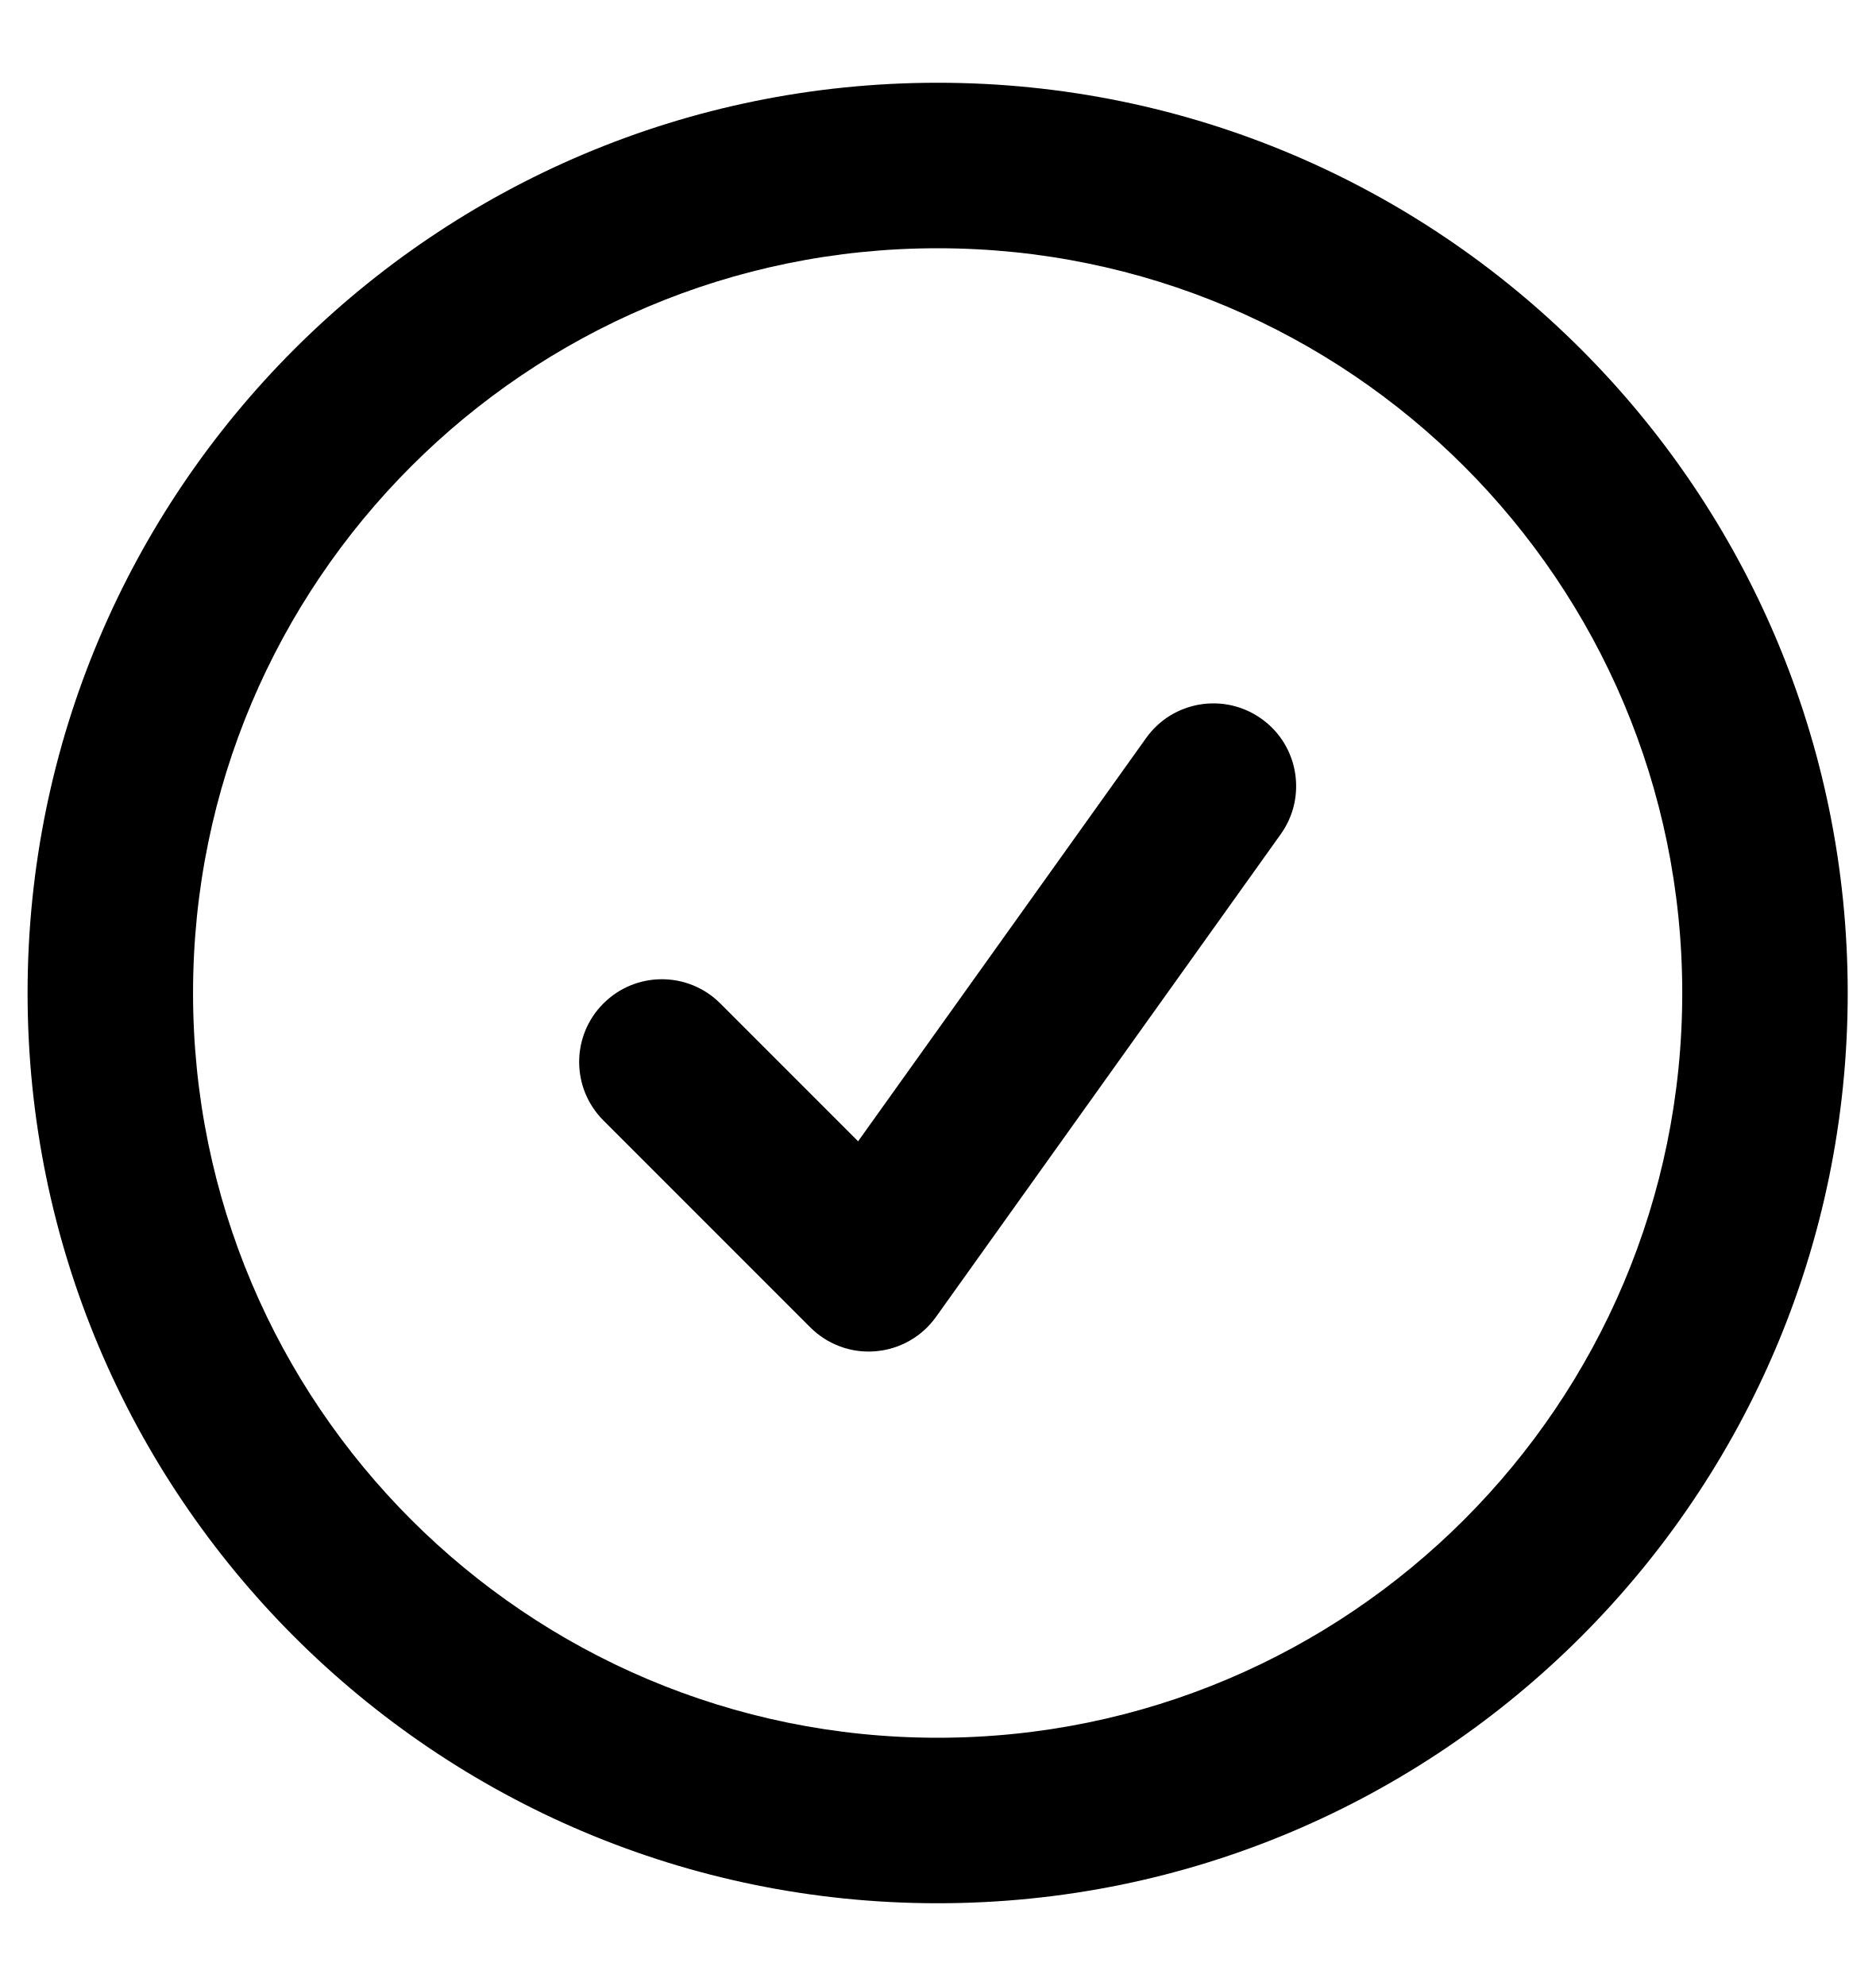
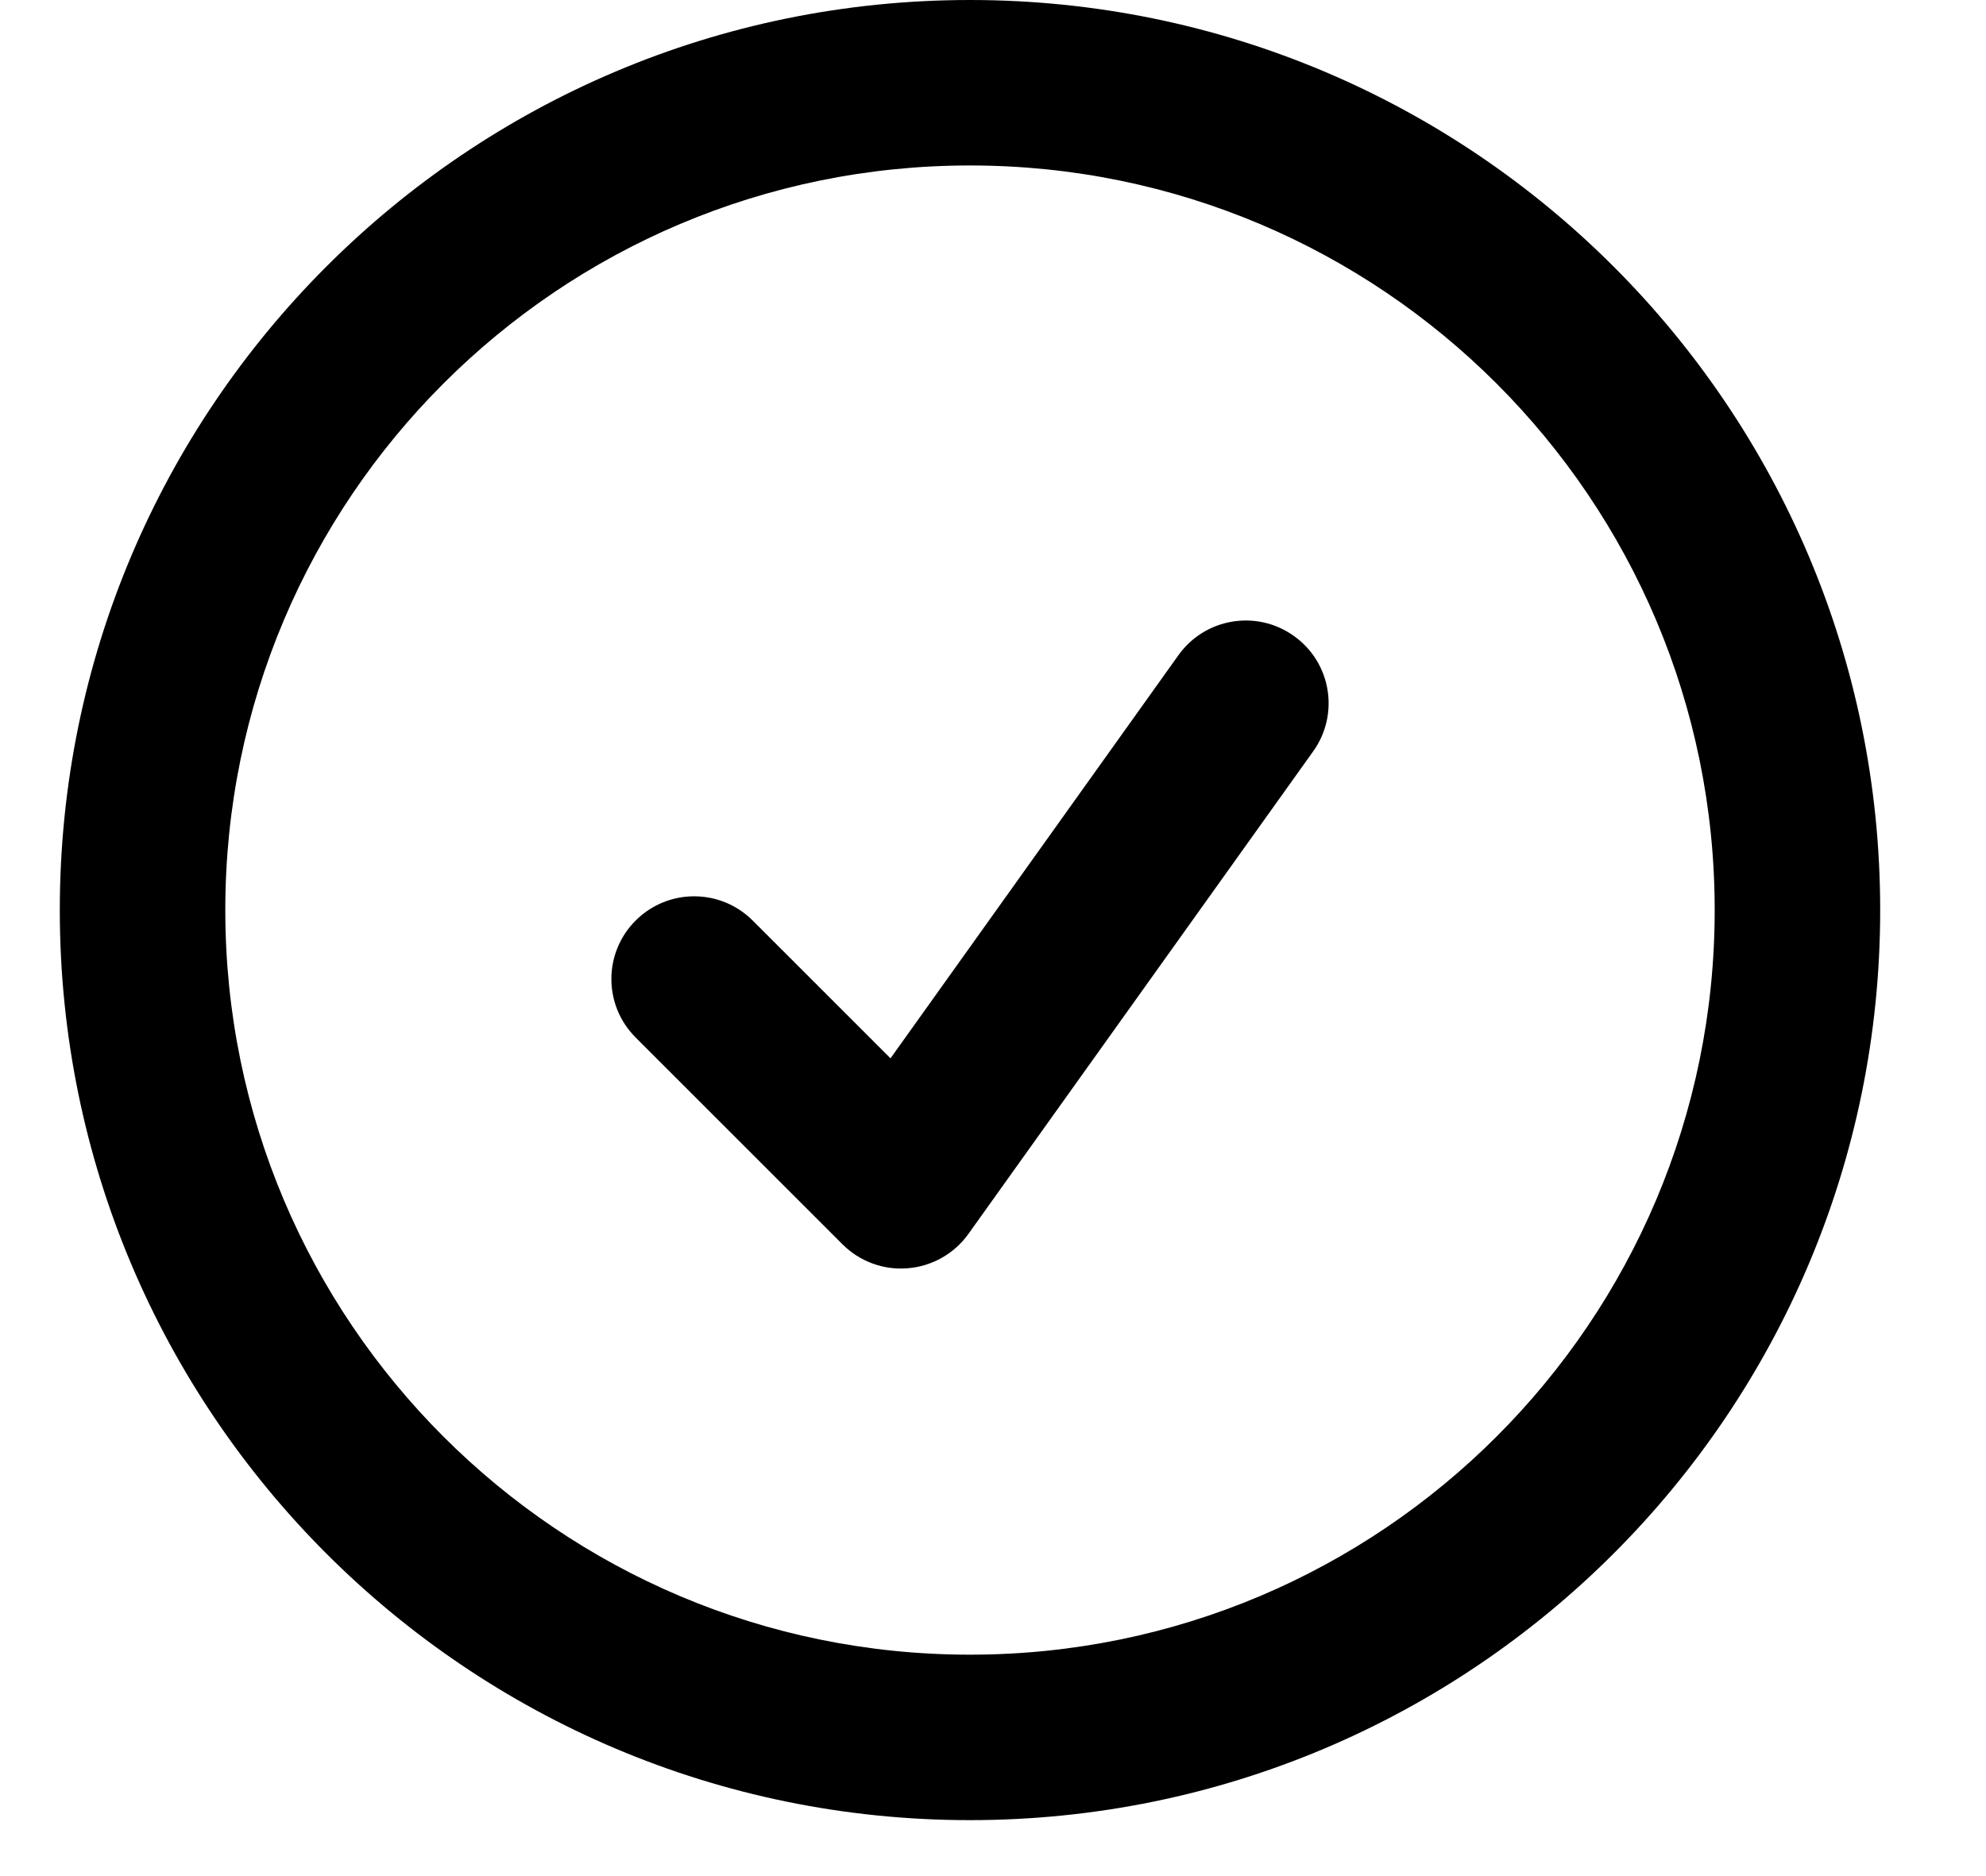
- <svg xmlns="http://www.w3.org/2000/svg" width="17" height="18" viewBox="0 0 17 18" fill="currentColor">
-   <path fill-rule="evenodd" clip-rule="evenodd" d="M8.5 2.25C4.772 2.25 1.75 5.272 1.75 9C1.75 12.728 4.772 15.75 8.5 15.75C12.228 15.75 15.25 12.728 15.25 9C15.25 5.272 12.228 2.25 8.5 2.25ZM0.25 9C0.25 4.444 3.944 0.75 8.5 0.75C13.056 0.75 16.75 4.444 16.75 9C16.75 13.556 13.056 17.25 8.5 17.25C3.944 17.25 0.25 13.556 0.25 9ZM11.436 6.515C11.773 6.755 11.851 7.224 11.61 7.561L8.485 11.936C8.357 12.115 8.157 12.229 7.937 12.247C7.717 12.266 7.501 12.186 7.345 12.03L5.47 10.155C5.177 9.862 5.177 9.388 5.47 9.095C5.763 8.802 6.237 8.802 6.53 9.095L7.779 10.344L10.39 6.689C10.63 6.352 11.099 6.274 11.436 6.515Z" />
+ <svg xmlns="http://www.w3.org/2000/svg" width="18" height="17" viewBox="0 0 18 17" fill="none">
+   <path fill-rule="evenodd" clip-rule="evenodd" d="M8.791 1.5C5.064 1.5 2.042 4.522 2.042 8.25C2.042 11.978 5.064 15 8.791 15C12.519 15 15.541 11.978 15.541 8.25C15.541 4.522 12.519 1.5 8.791 1.5ZM0.542 8.25C0.542 3.694 4.235 0 8.791 0C13.348 0 17.041 3.694 17.041 8.25C17.041 12.806 13.348 16.5 8.791 16.5C4.235 16.5 0.542 12.806 0.542 8.25ZM11.727 5.765C12.065 6.005 12.143 6.474 11.902 6.811L8.777 11.186C8.649 11.365 8.448 11.479 8.228 11.497C8.009 11.516 7.792 11.436 7.636 11.28L5.761 9.405C5.468 9.112 5.468 8.638 5.761 8.345C6.054 8.052 6.529 8.052 6.822 8.345L8.071 9.594L10.681 5.939C10.922 5.602 11.39 5.524 11.727 5.765Z" fill="currentColor" />
</svg>
